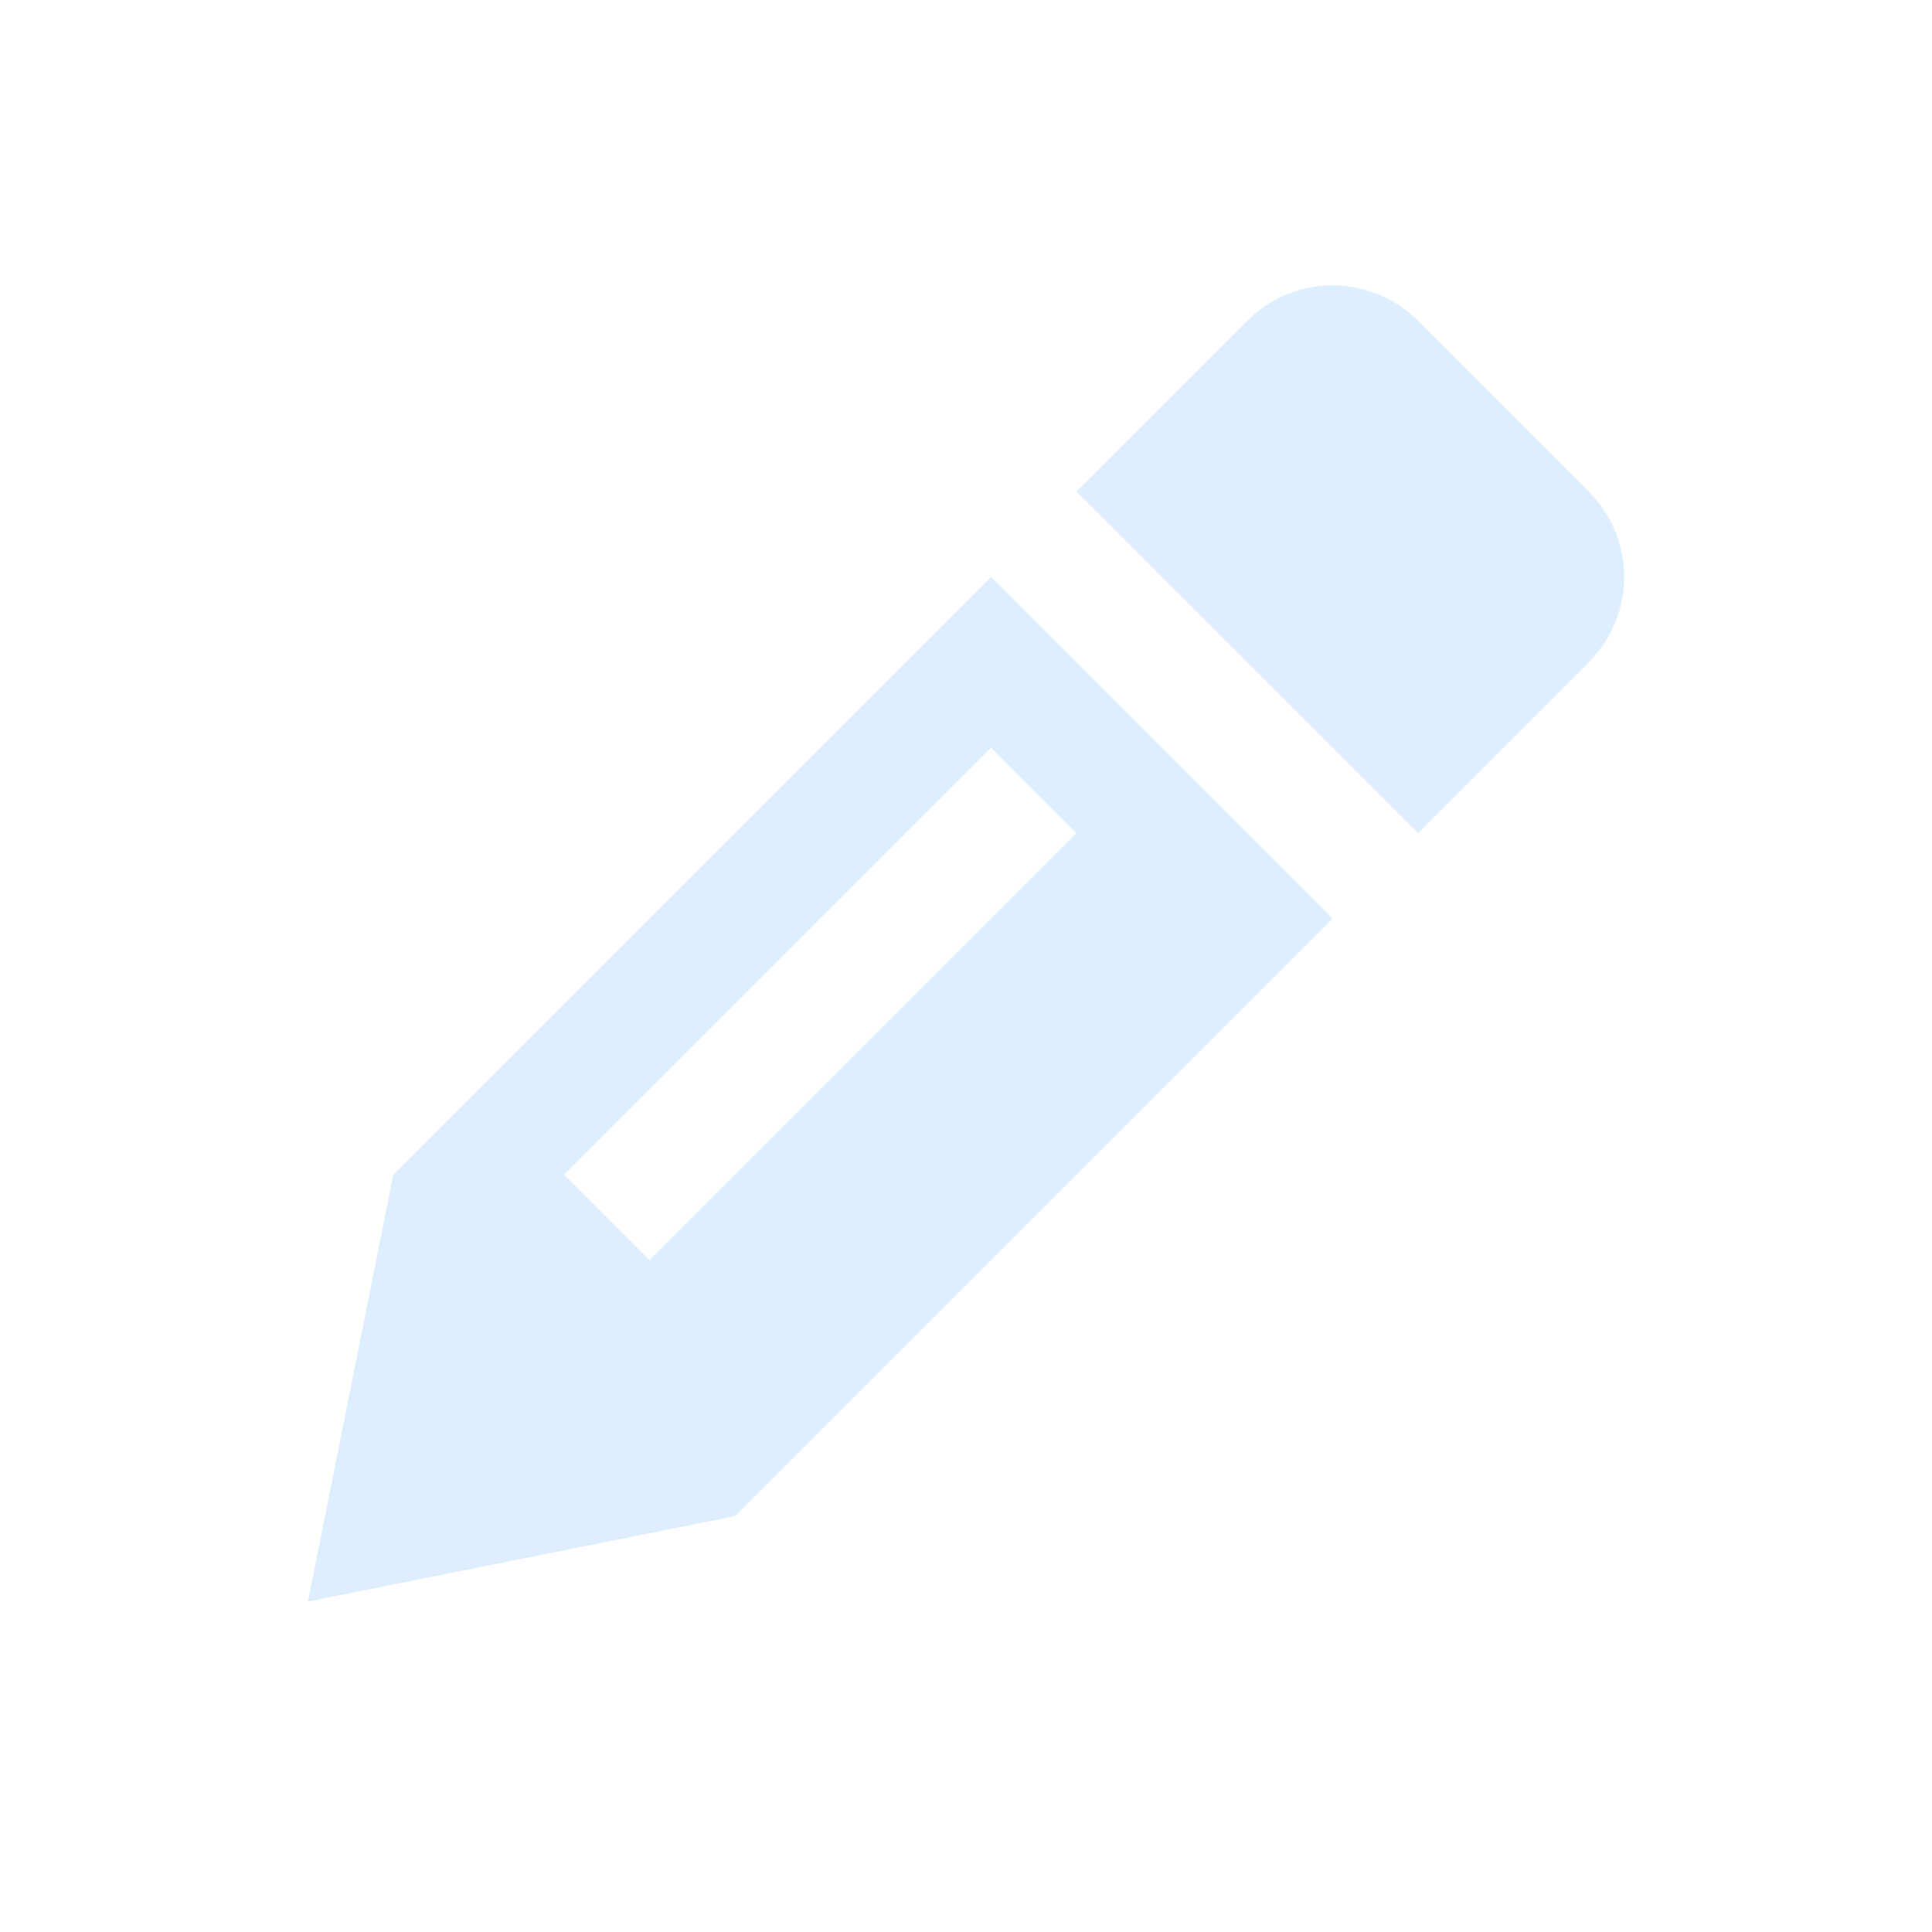
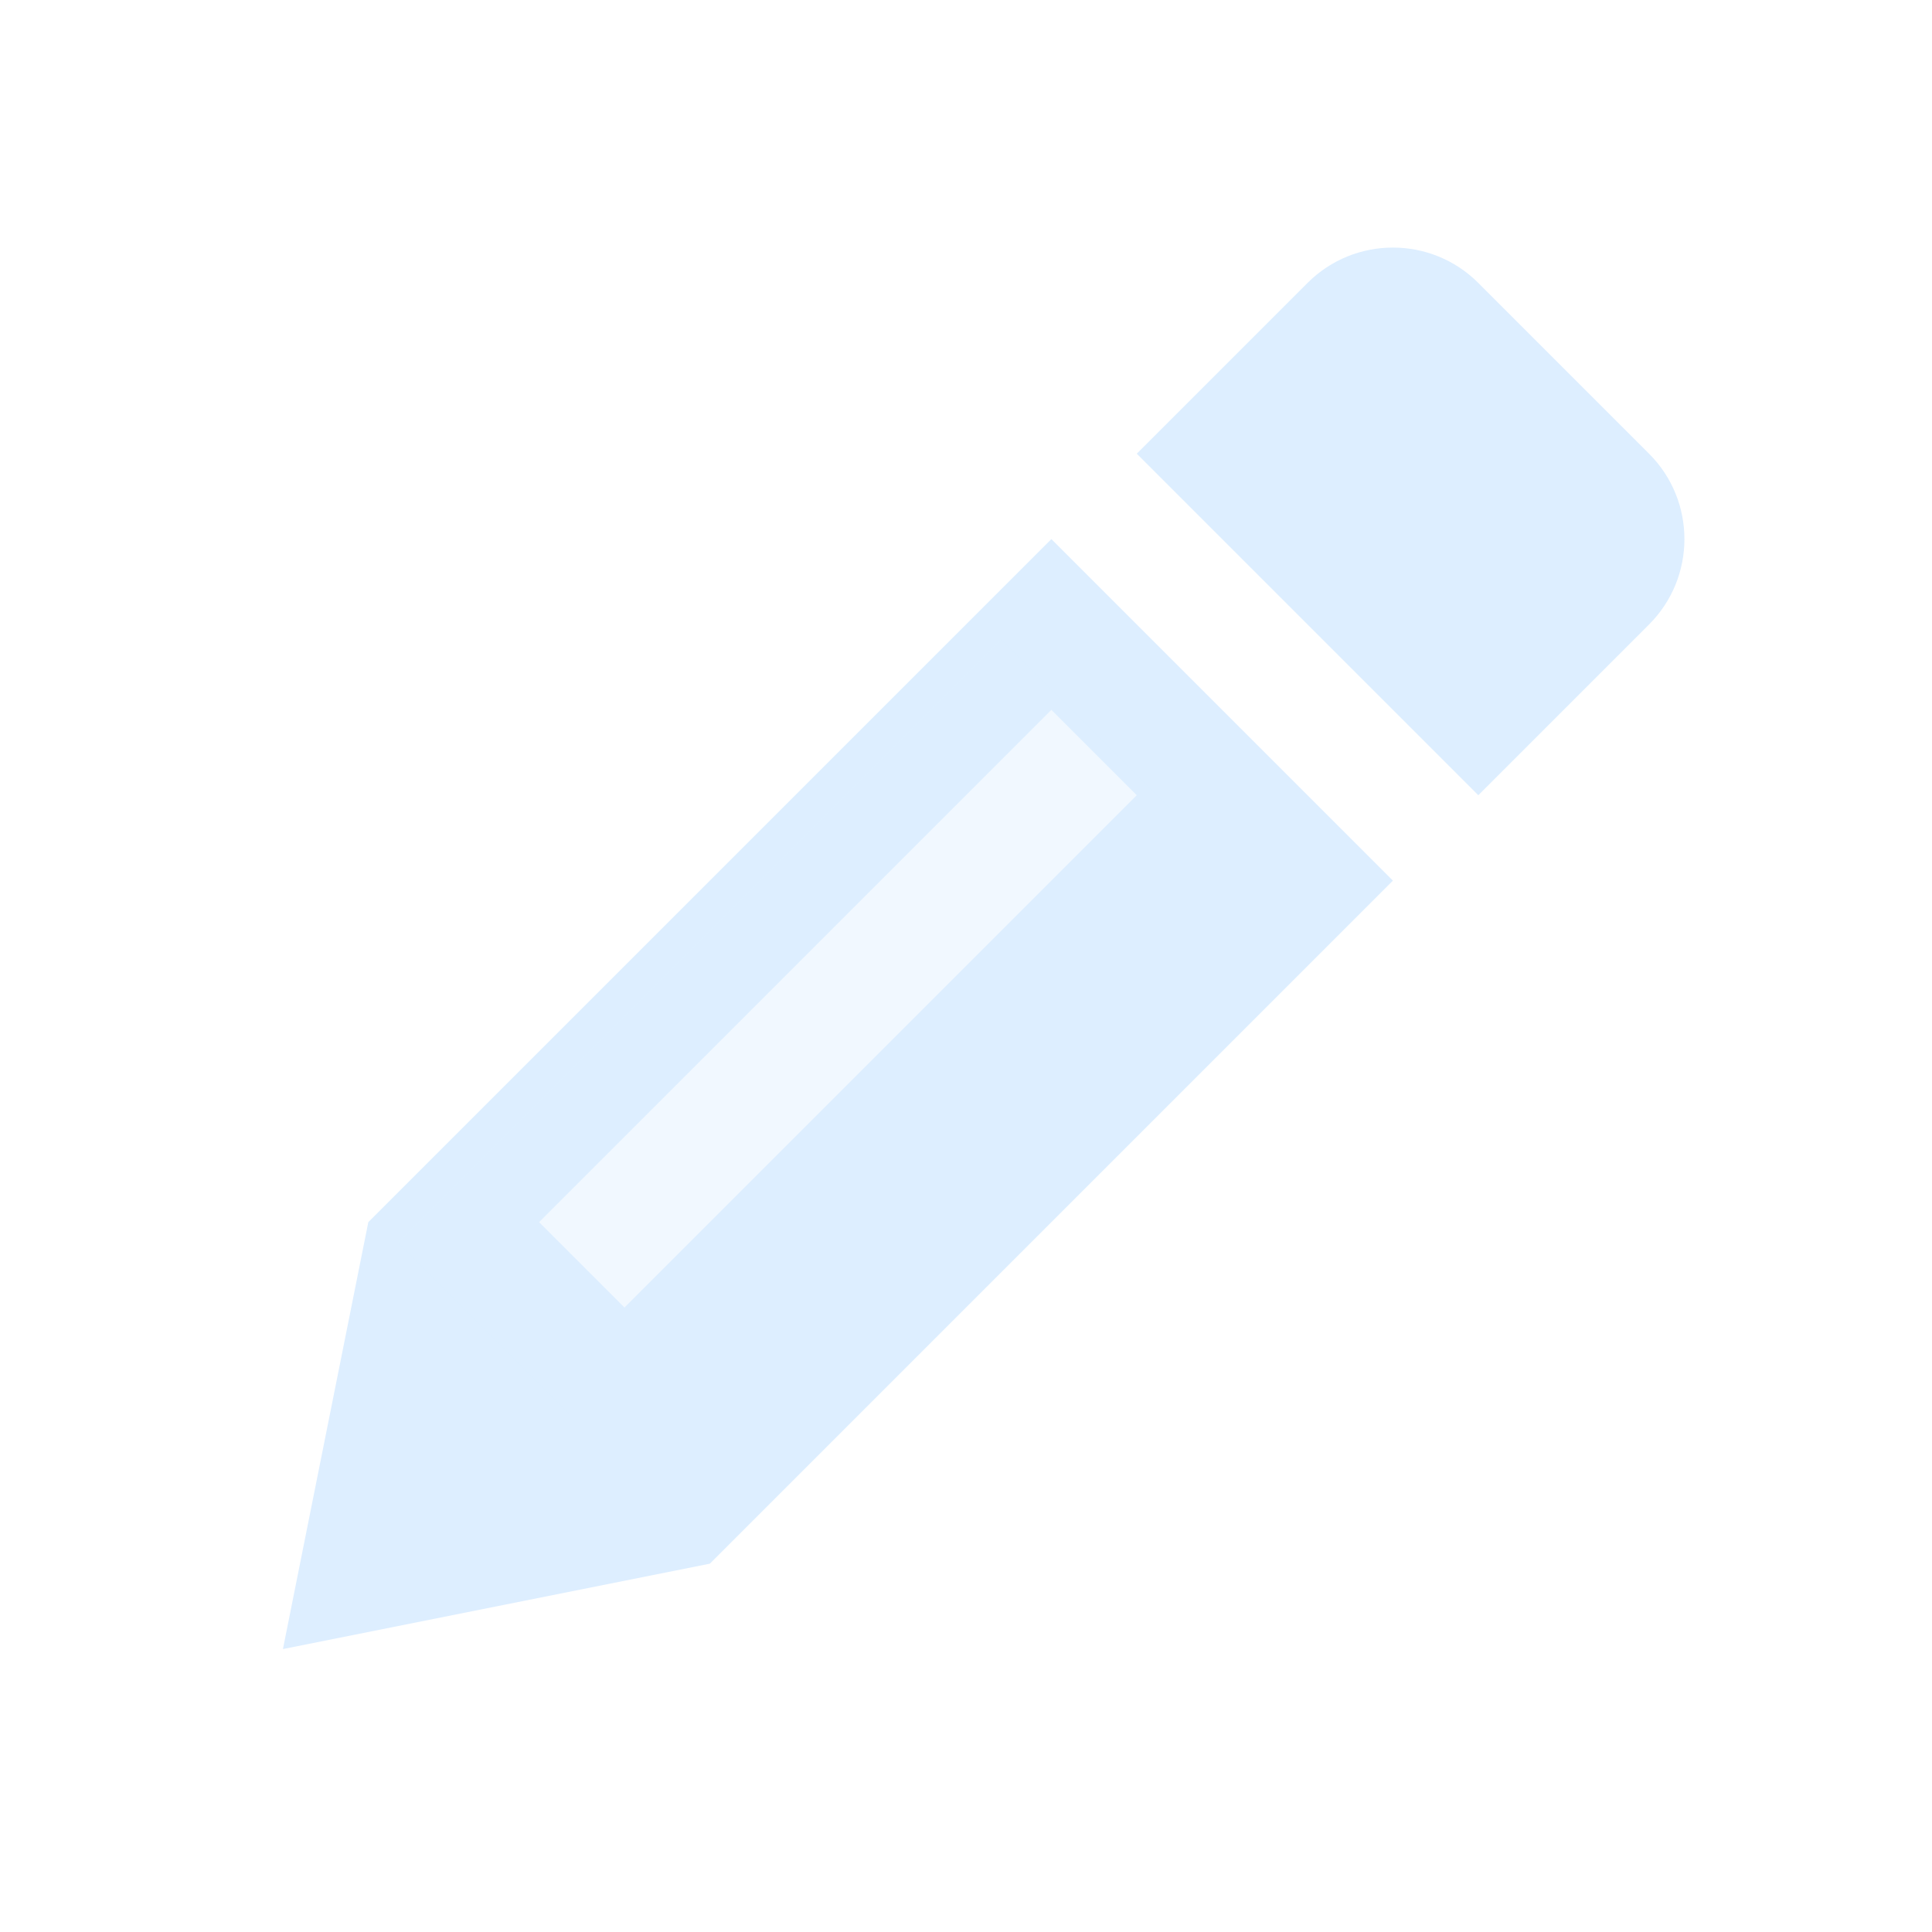
<svg xmlns="http://www.w3.org/2000/svg" width="16" height="16" viewBox="0 0 16 16">
-   <path transform="translate(7.5-3) rotate(45)" d="m7 1c-.554 0-1 .446-1 1v2h4v-2c0-.554-.446-1-1-1zm-1 4v7l2 3 2-3v-7zm1 1h1v5h-1z" fill="#def" />
+   <path transform="rotate(45 8 8)" d="M7 1a1 1 0 0 0 -1 1v2h4v-2a1 1 0 0 0 -1-1zm-1 4v8l2 3 2-3v-8zm1 1h1v6h-1z" fill="#def" />
+   <path d="M9 6l-5 5" fill="none" stroke="#def" stroke-opacity=".4" stroke-width="2" />
</svg>
